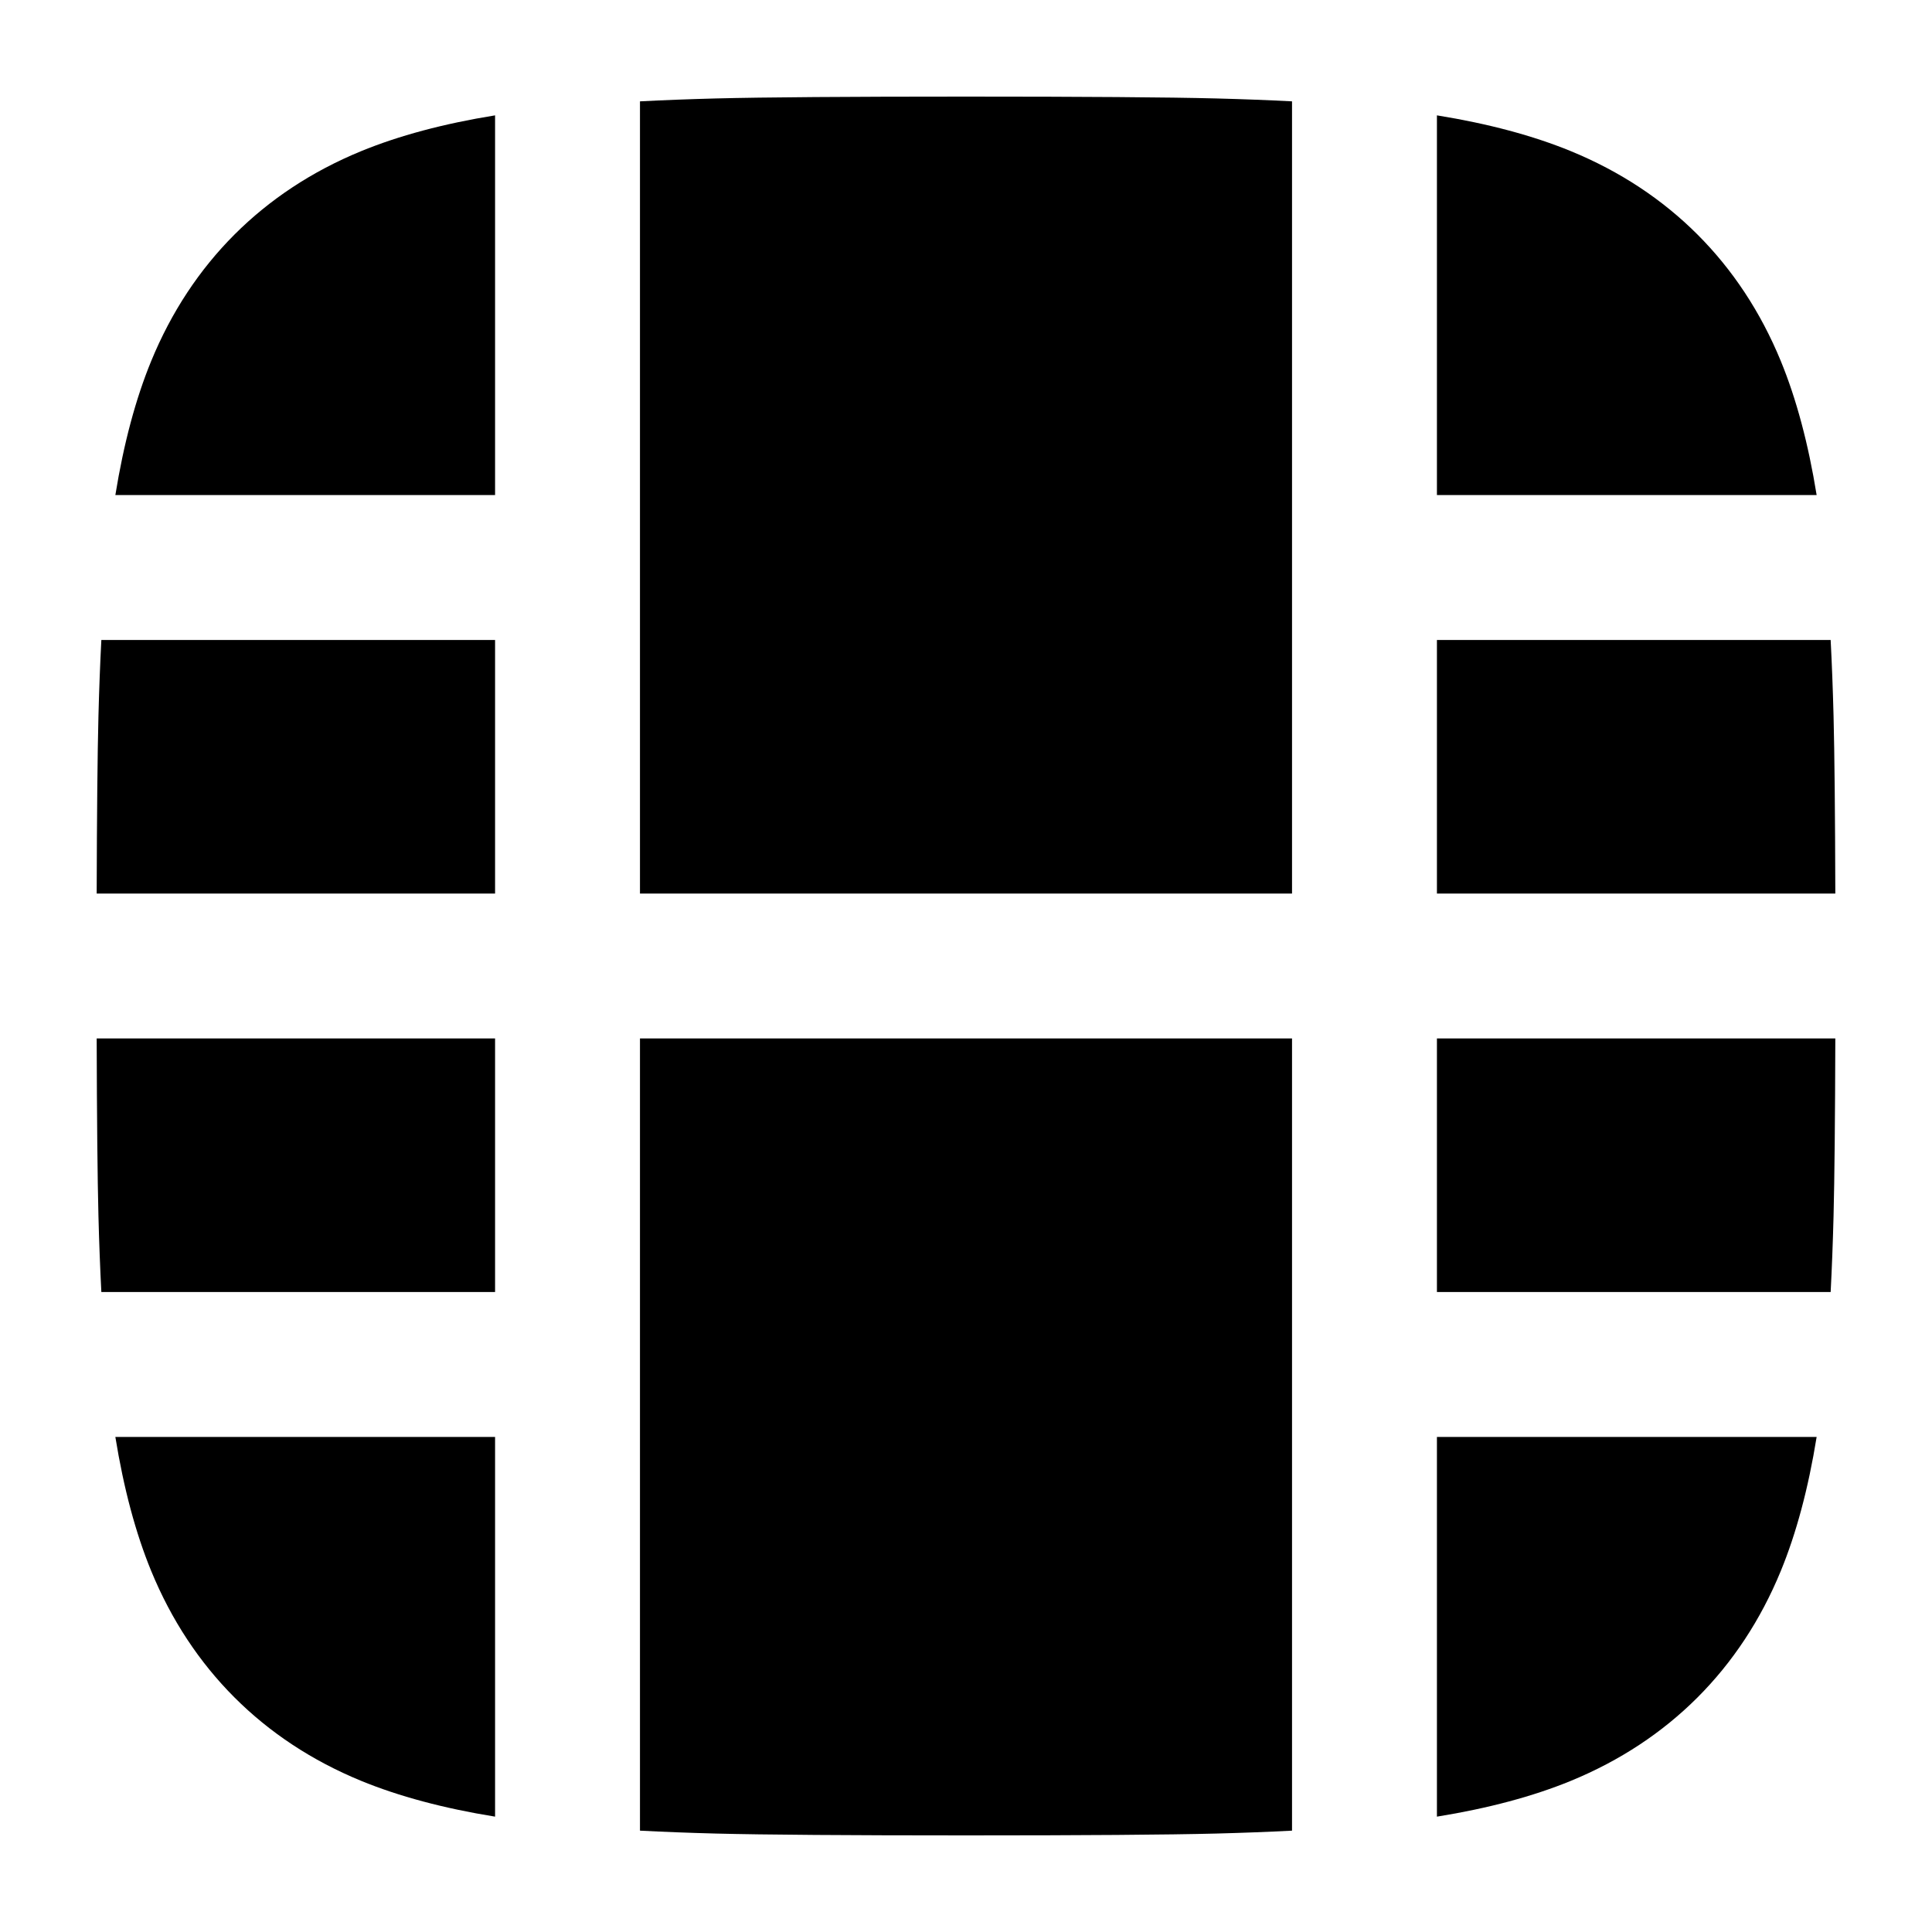
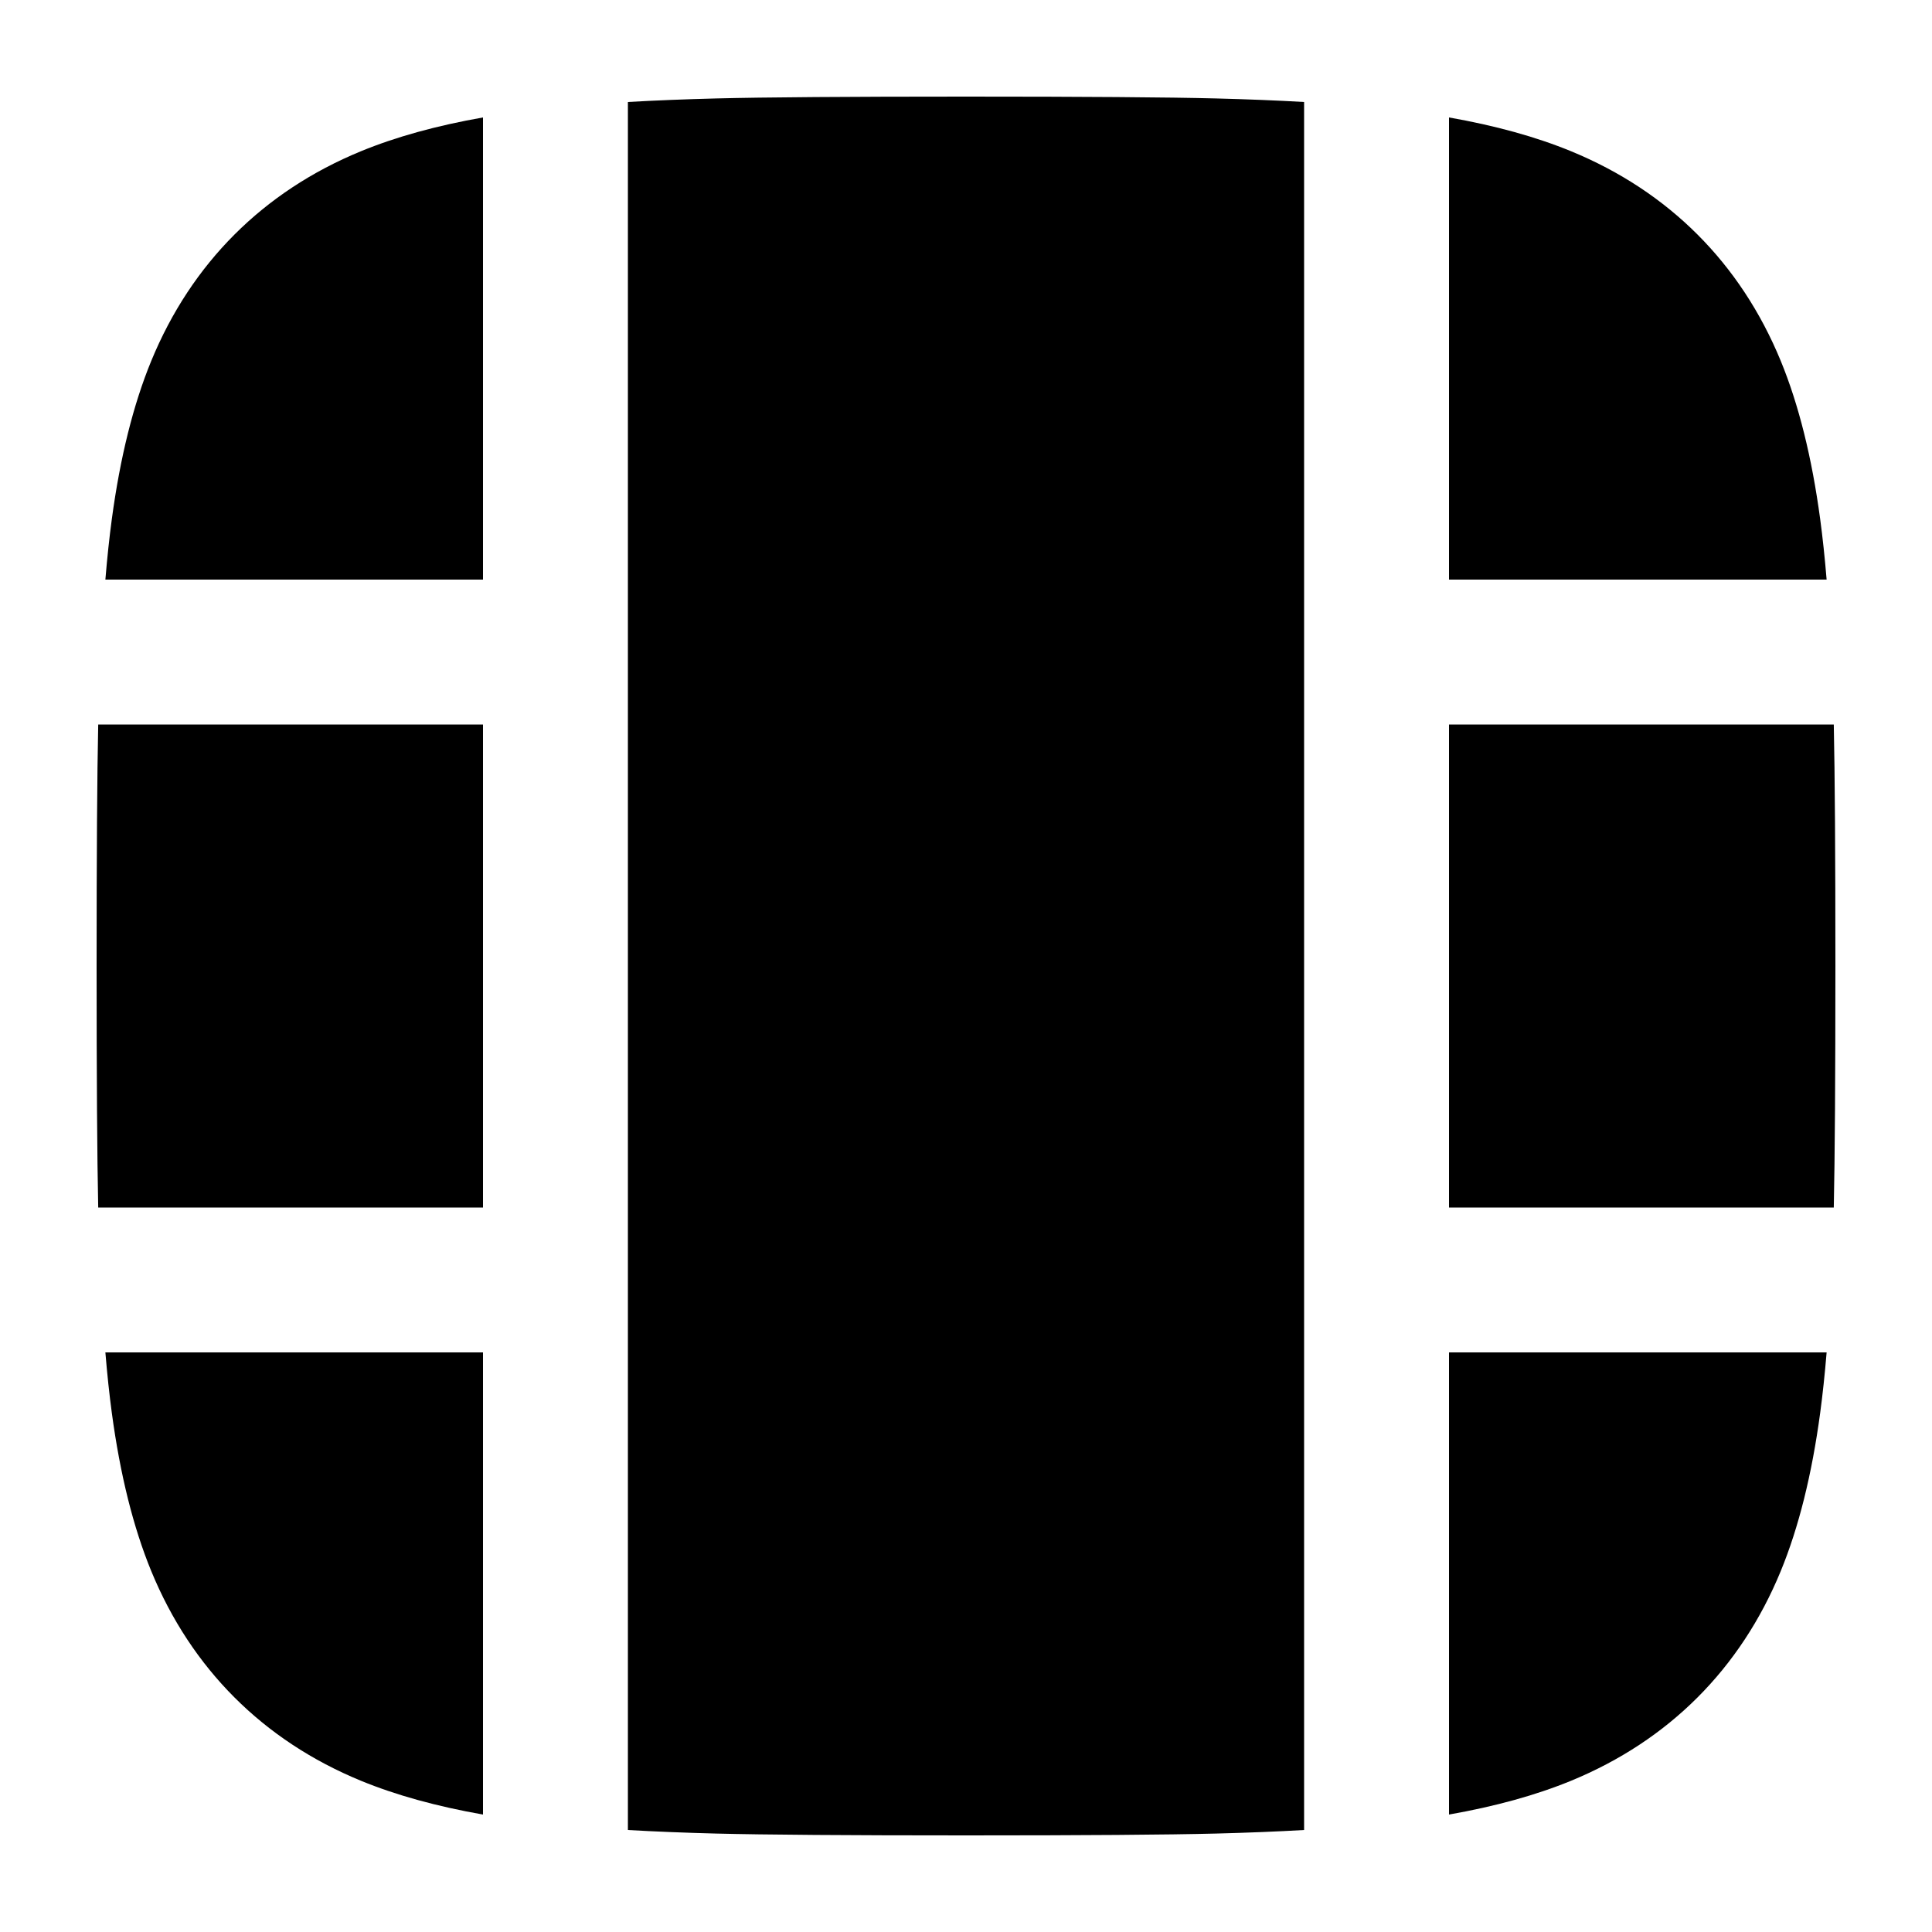
<svg viewBox="0 0 24 24" fill="none">
-   <path d="M12 1.2Q14.199 1.2 15.108 1.223Q15.609 1.236 16.05 1.259V11.1H7.95V1.259Q8.391 1.236 8.892 1.223Q9.801 1.2 12 1.2ZM15.108 22.777Q14.199 22.8 12 22.8Q9.801 22.8 8.892 22.777Q8.391 22.764 7.95 22.741V12.9H16.05V22.741Q15.609 22.764 15.108 22.777ZM4.483 1.879Q5.191 1.588 6.15 1.433V6.15H1.433Q1.588 5.191 1.879 4.483C2.378 3.27 3.27 2.378 4.483 1.879ZM22.567 6.15H17.85V1.433Q18.809 1.588 19.517 1.879C20.73 2.378 21.622 3.27 22.121 4.483Q22.412 5.191 22.567 6.15ZM6.15 17.85V22.567Q5.191 22.412 4.483 22.121C3.27 21.622 2.378 20.73 1.879 19.517Q1.588 18.809 1.433 17.85H6.15ZM17.85 17.85H22.567Q22.412 18.809 22.121 19.517C21.622 20.73 20.73 21.622 19.517 22.121Q18.809 22.412 17.85 22.567V17.85ZM6.15 16.05H1.259Q1.236 15.609 1.223 15.108Q1.205 14.398 1.201 12.9H6.15V16.05ZM22.777 15.108Q22.764 15.609 22.741 16.05H17.85V12.9H22.799Q22.795 14.398 22.777 15.108ZM1.259 7.95H6.15V11.1H1.201Q1.205 9.602 1.223 8.892Q1.236 8.391 1.259 7.95ZM22.741 7.95Q22.764 8.391 22.777 8.892Q22.795 9.602 22.799 11.1H17.85V7.95H22.741Z" fill="currentColor" />
+   <path d="M12 1.2Q14.199 1.2 15.108 1.223Q15.695 1.238 16.2 1.267L16.2 22.733Q15.695 22.762 15.108 22.777Q14.199 22.8 12 22.8Q9.801 22.8 8.892 22.777Q8.305 22.762 7.8 22.733L7.8 1.267Q8.305 1.238 8.892 1.223Q9.801 1.2 12 1.2ZM1.22 9L6 9L6 15L1.22 15Q1.2 14.073 1.2 12Q1.2 9.927 1.22 9ZM22.78 9Q22.8 9.927 22.8 12Q22.8 14.073 22.78 15L18 15L18 9L22.78 9ZM1.309 16.8L6 16.8L6 22.541Q5.135 22.389 4.483 22.121C3.27 21.622 2.378 20.73 1.879 19.517Q1.544 18.702 1.389 17.551Q1.343 17.209 1.309 16.8ZM22.691 16.8Q22.657 17.209 22.611 17.551Q22.456 18.702 22.121 19.517C21.622 20.73 20.73 21.622 19.517 22.121Q18.865 22.389 18 22.541L18 16.8L22.691 16.8ZM18 1.459Q18.865 1.611 19.517 1.879C20.73 2.378 21.622 3.27 22.121 4.483Q22.456 5.298 22.611 6.449Q22.657 6.791 22.691 7.2L18 7.2L18 1.459ZM6 1.459L6 7.2L1.309 7.2Q1.343 6.791 1.389 6.449Q1.544 5.298 1.879 4.483C2.378 3.27 3.27 2.378 4.483 1.879Q5.135 1.611 6 1.459Z" fill="currentColor" />
</svg>
